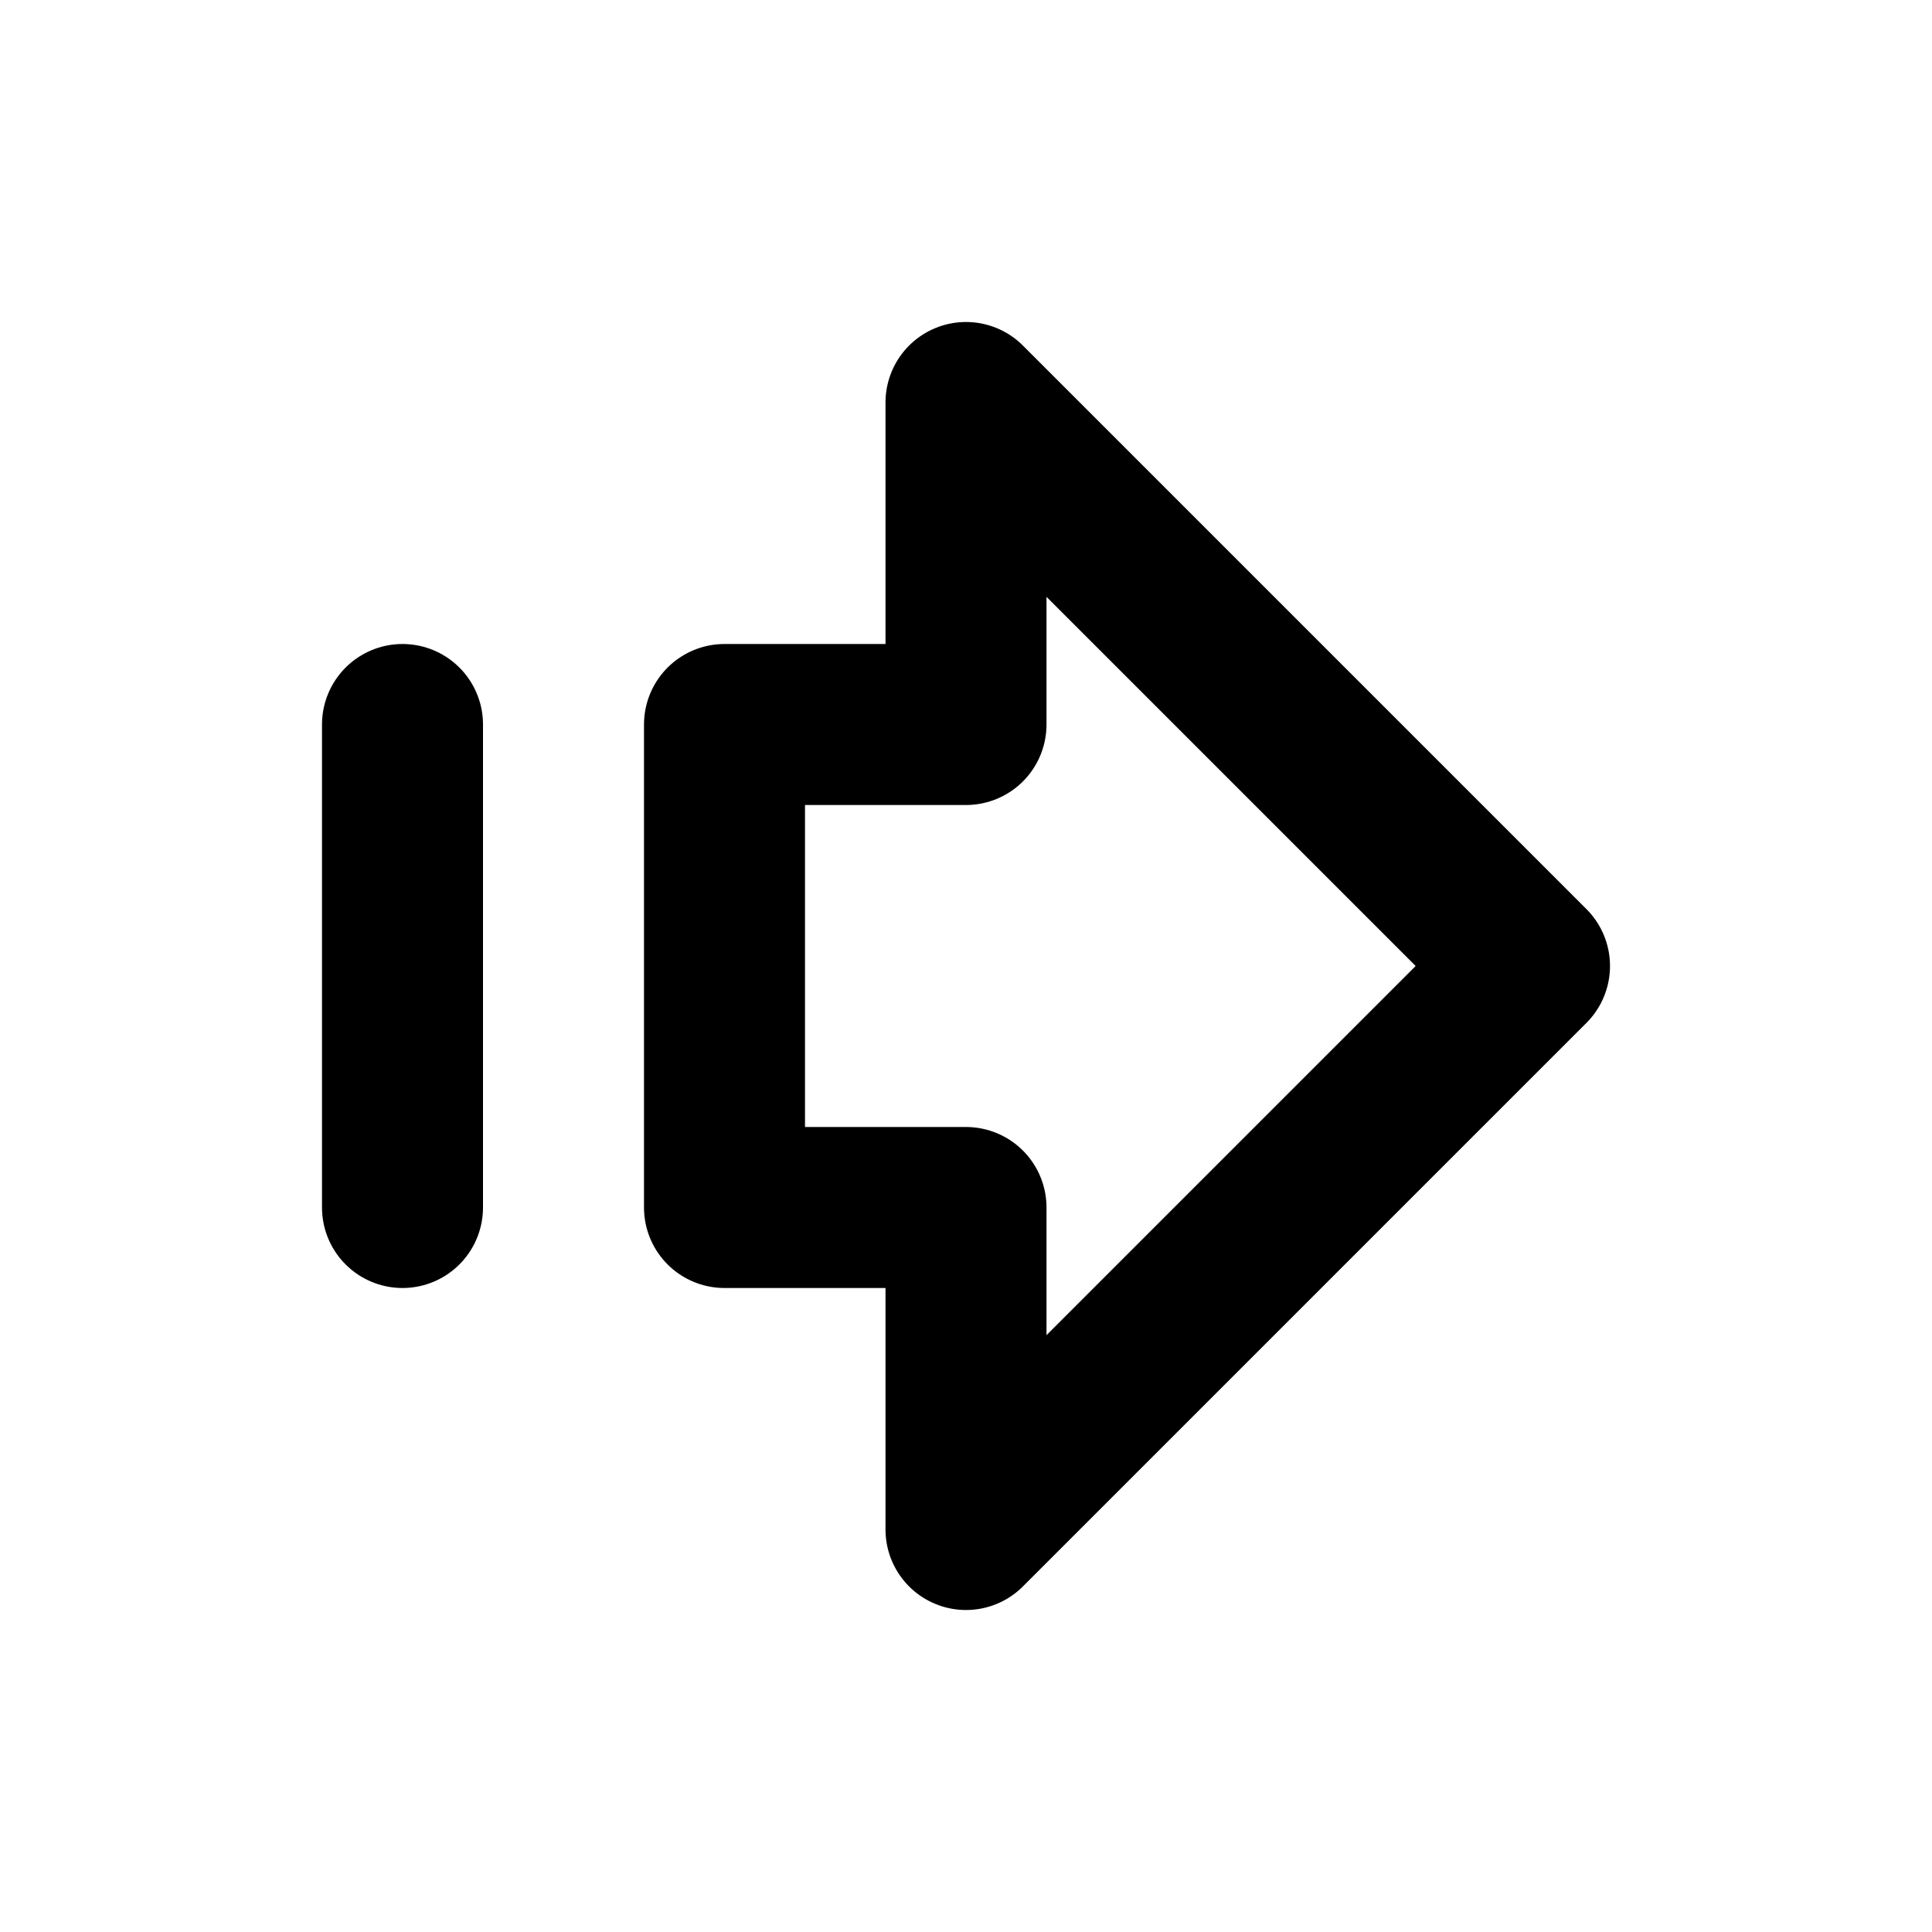
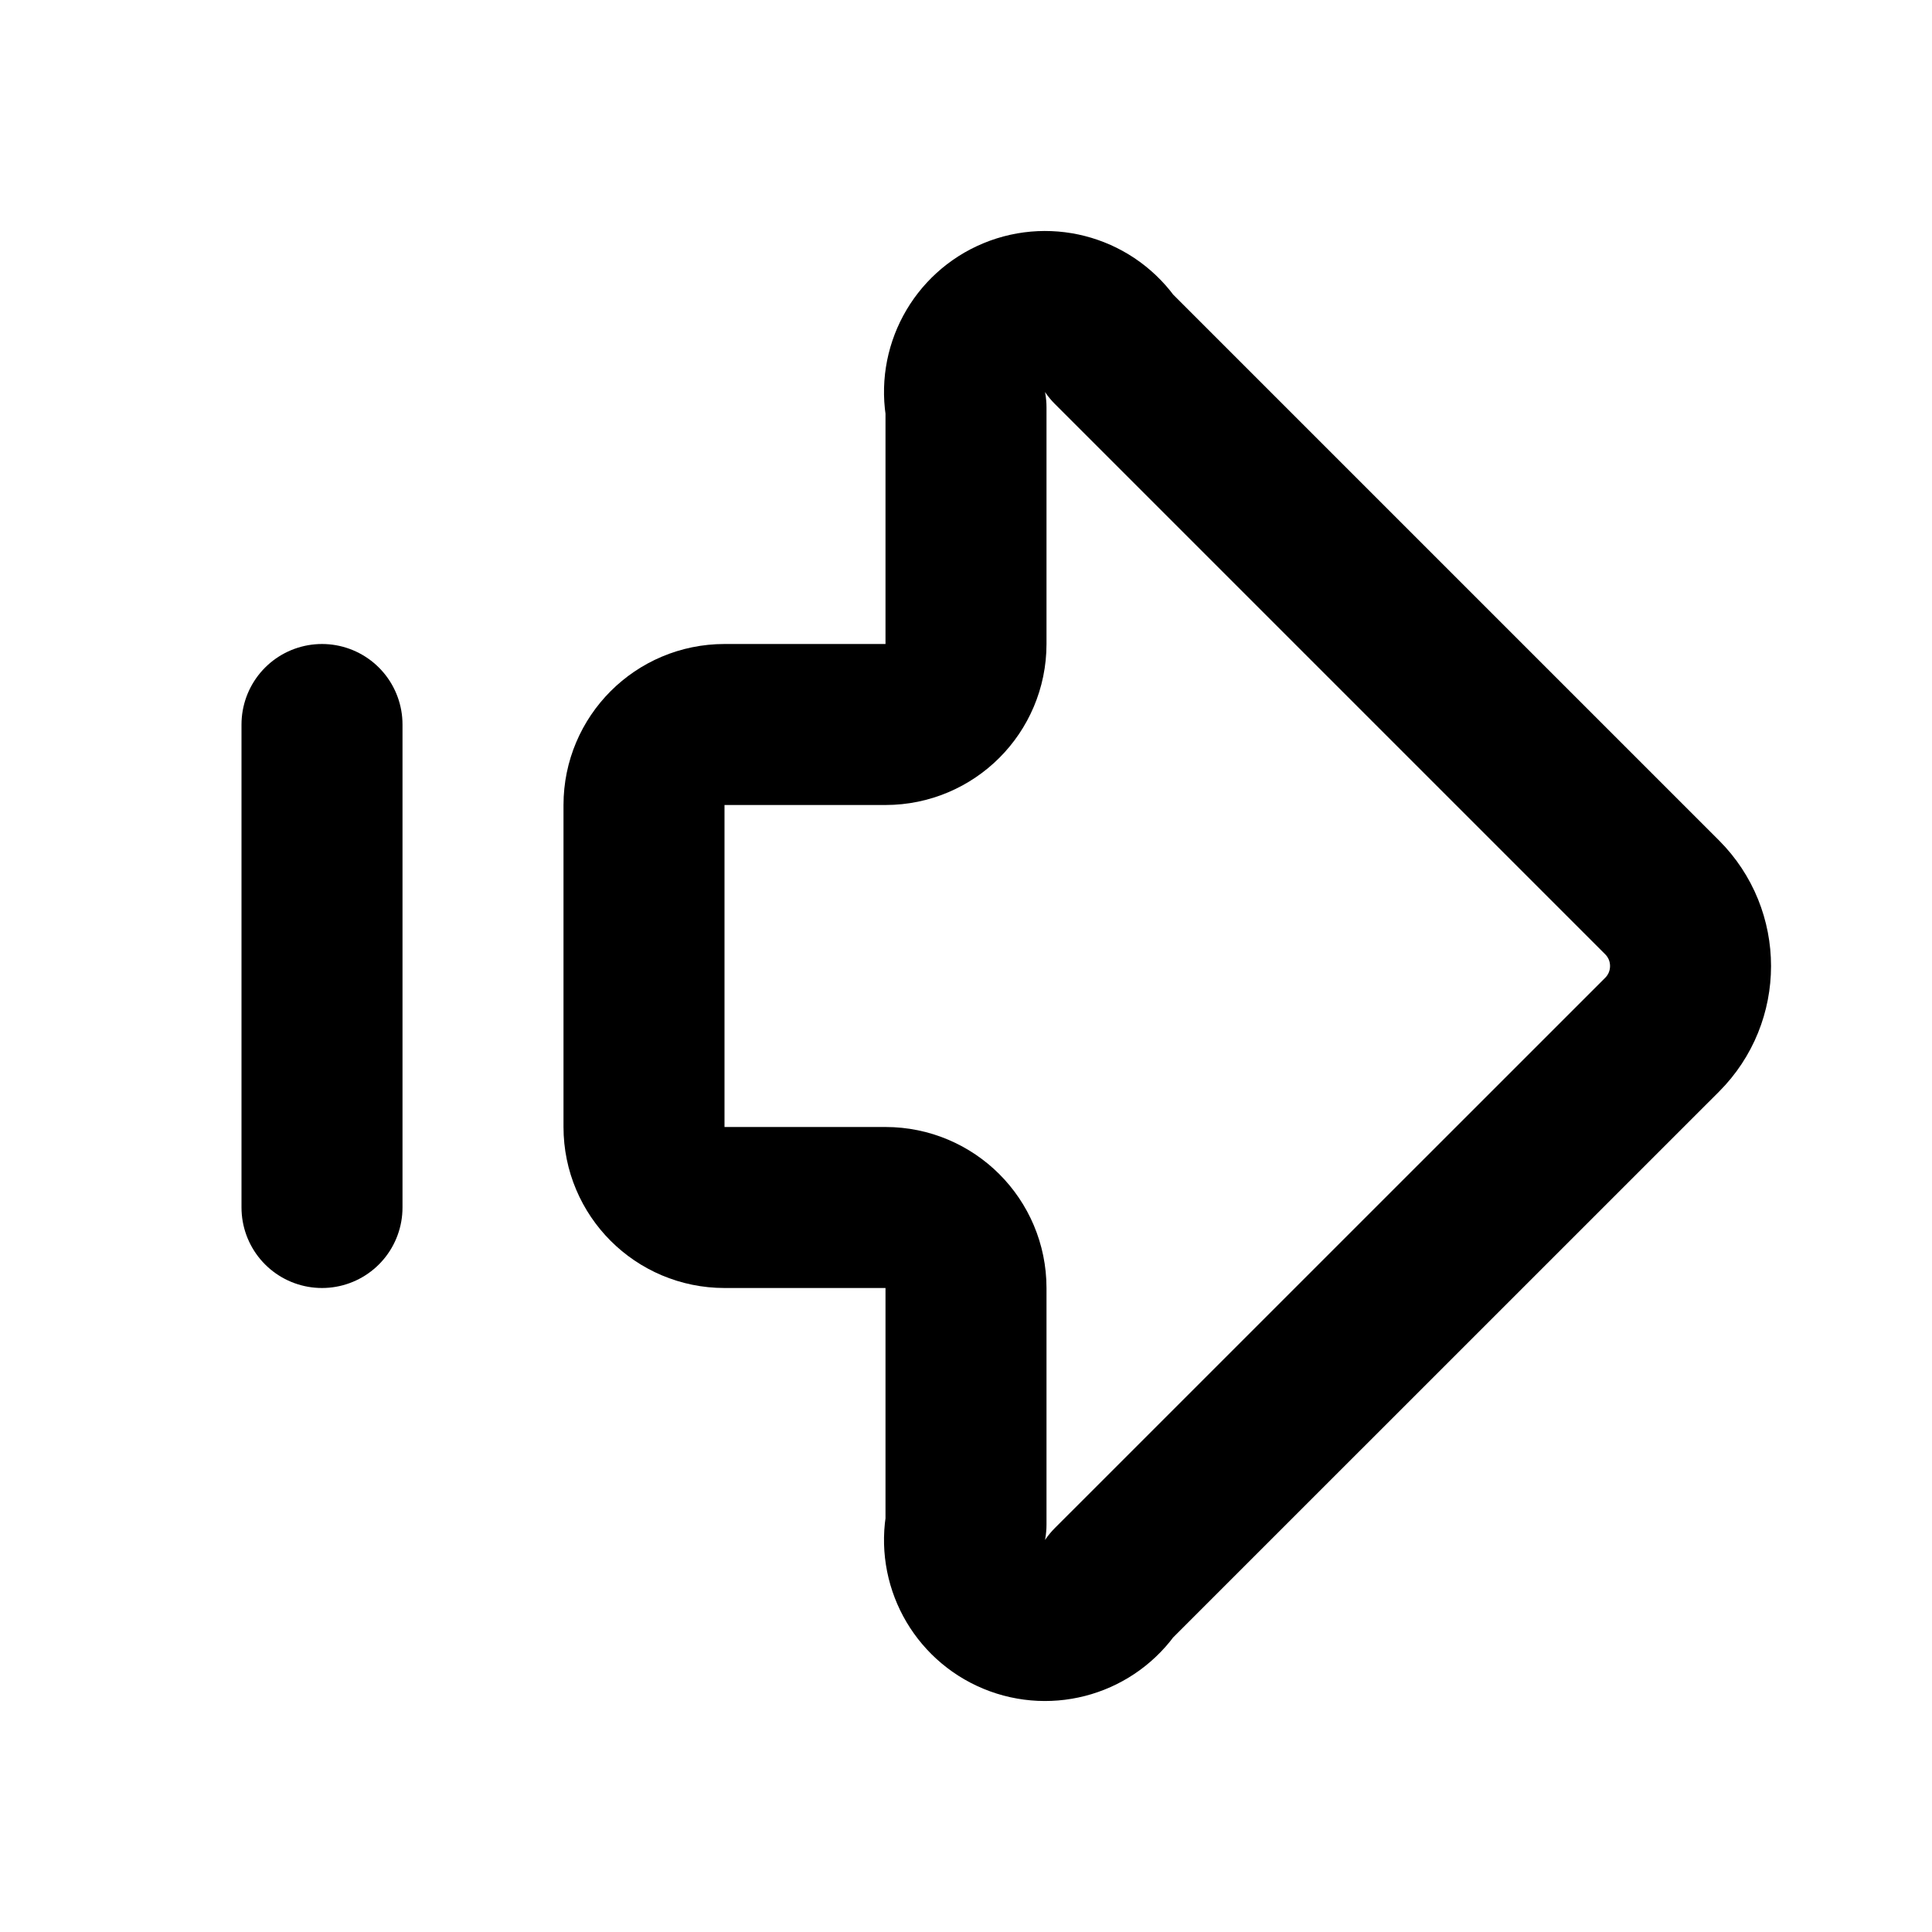
<svg xmlns="http://www.w3.org/2000/svg" width="24" height="24" viewBox="0 0 24 24" fill="none" stroke="currentColor" stroke-width="2" stroke-linecap="round" stroke-linejoin="round">
-   <path d="M5 9v6" />
-   <path d="M9 9h3V5l7 7-7 7v-4H9V9z" />
+   <path d="M11 9a1 1 0 0 0 1-1V5.061a1 1 0 0 1 1.811-.75l6.836 6.836a1.207 1.207 0 0 1 0 1.707l-6.836 6.835a1 1 0 0 1-1.811-.75V16a1 1 0 0 0-1-1H9a1 1 0 0 1-1-1v-4a1 1 0 0 1 1-1z" />
+   <path d="M4 9v6" />
</svg>
